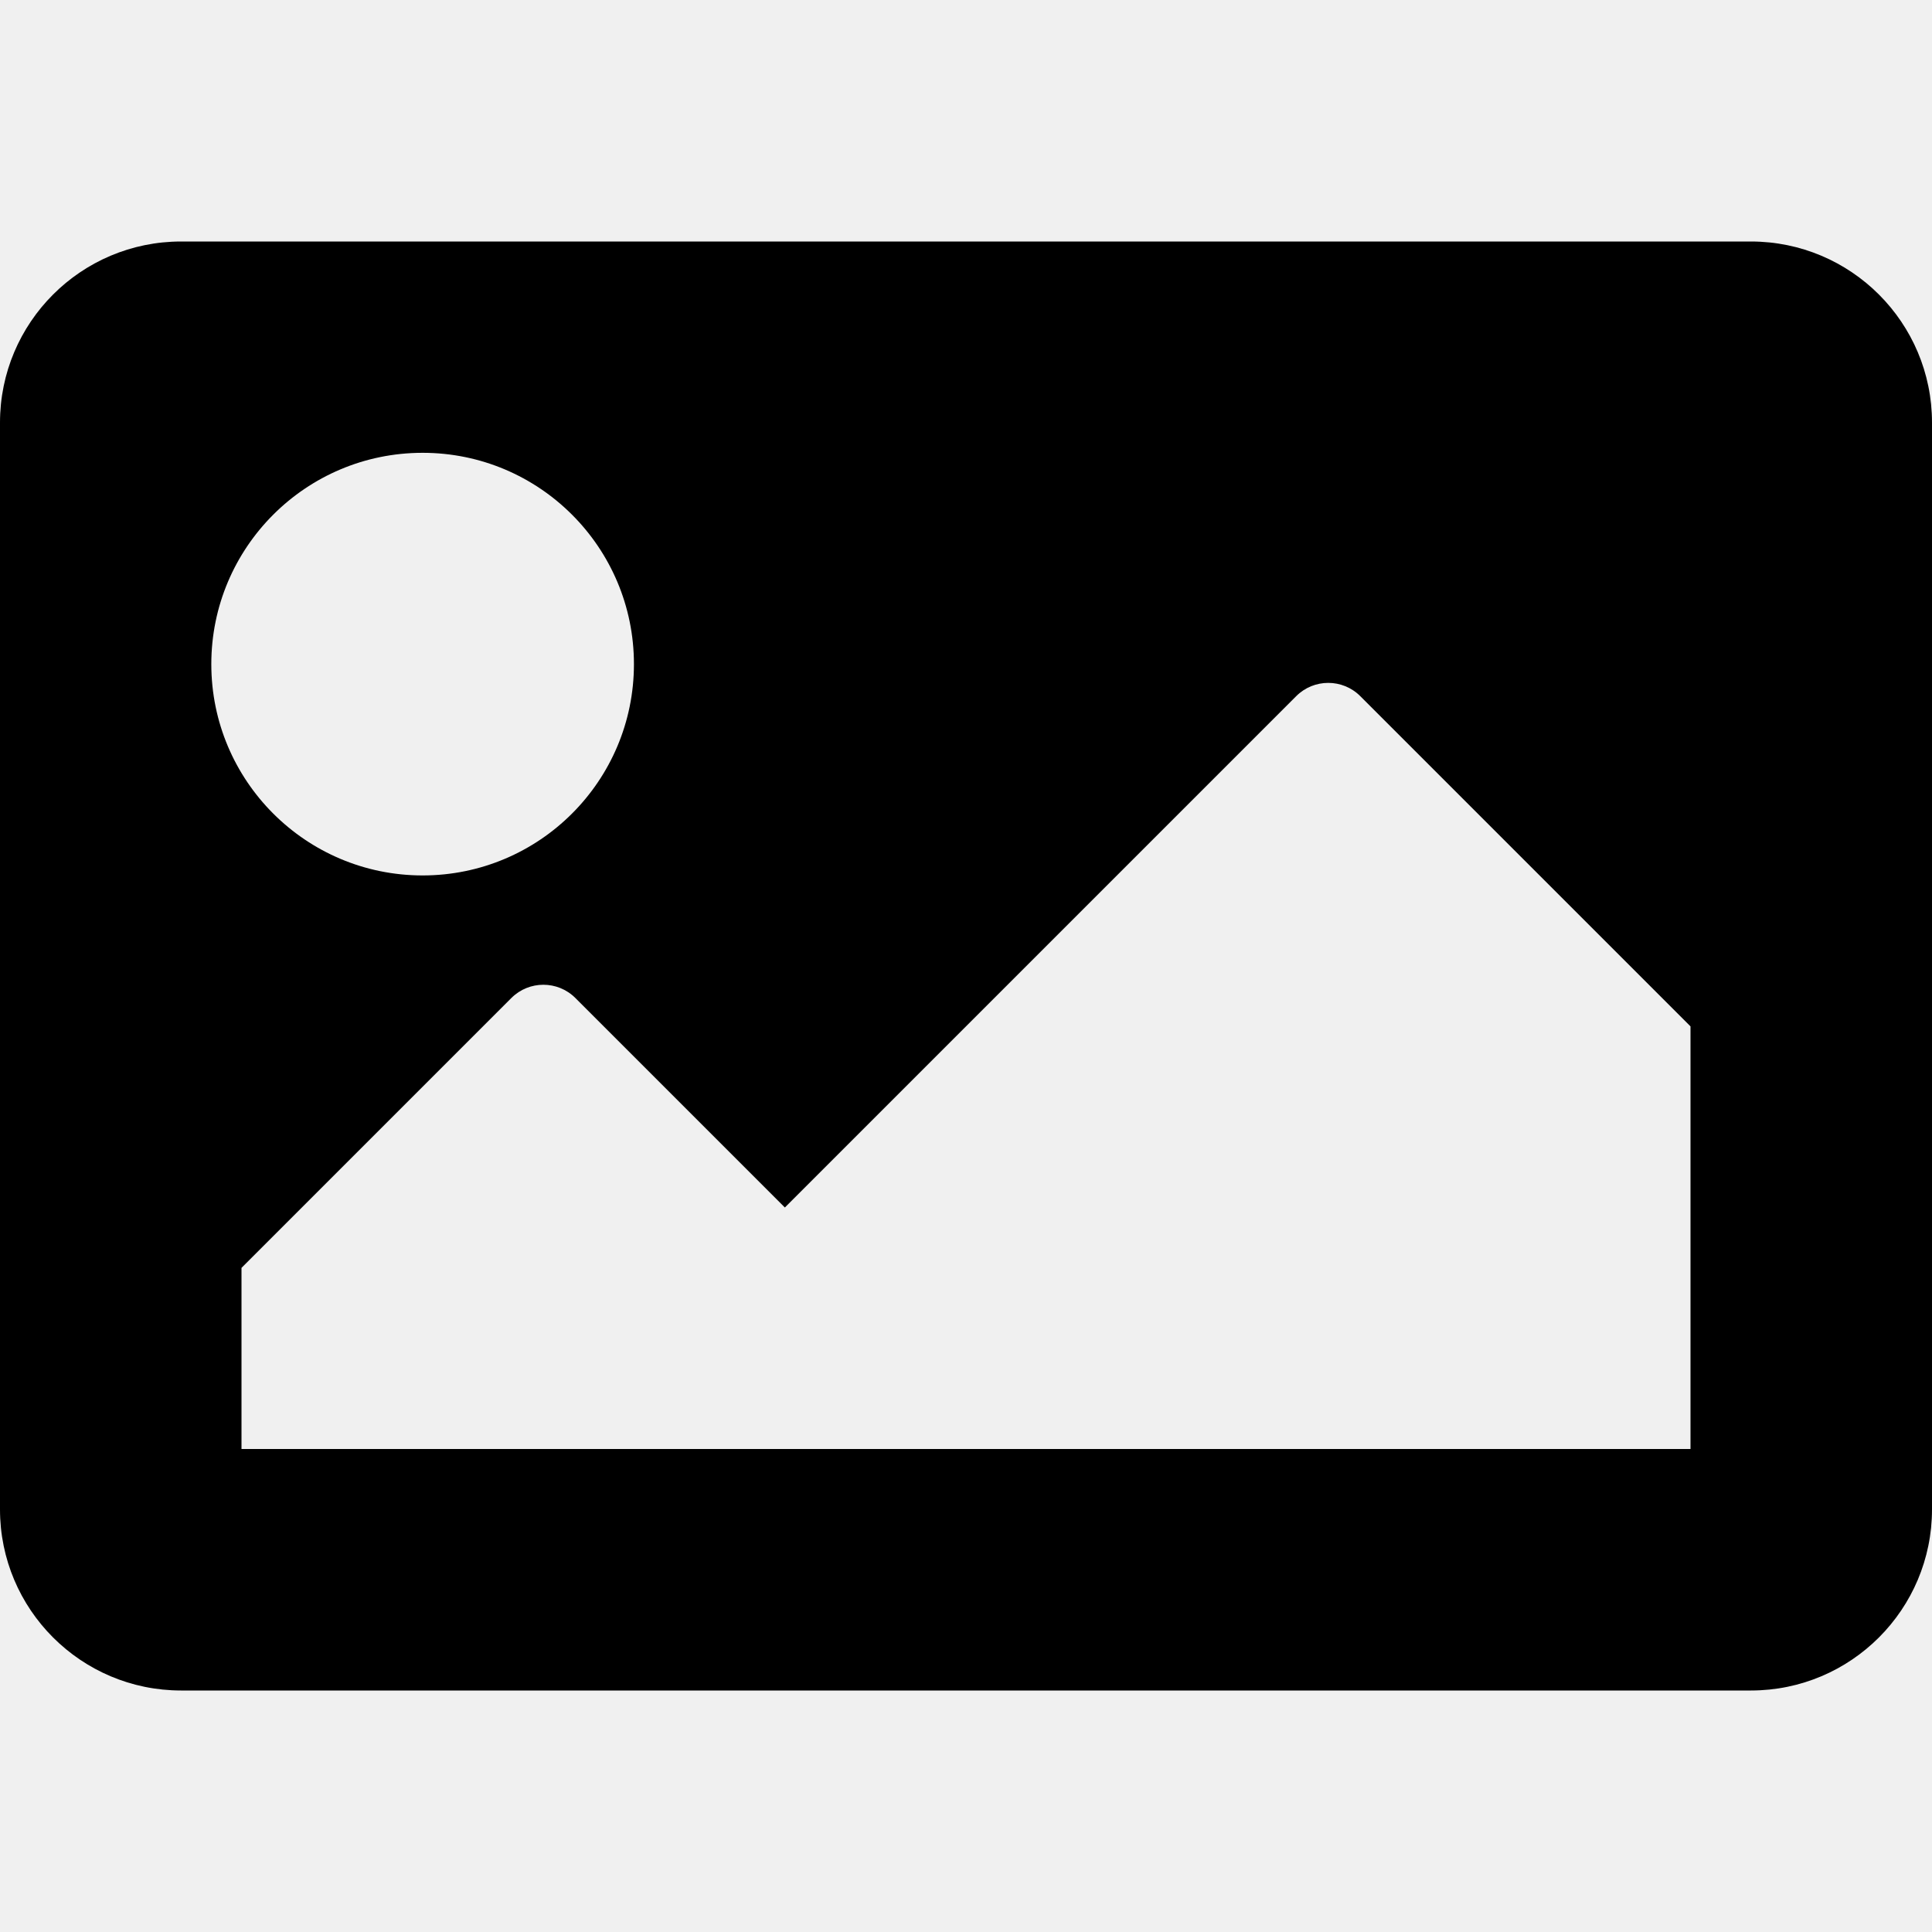
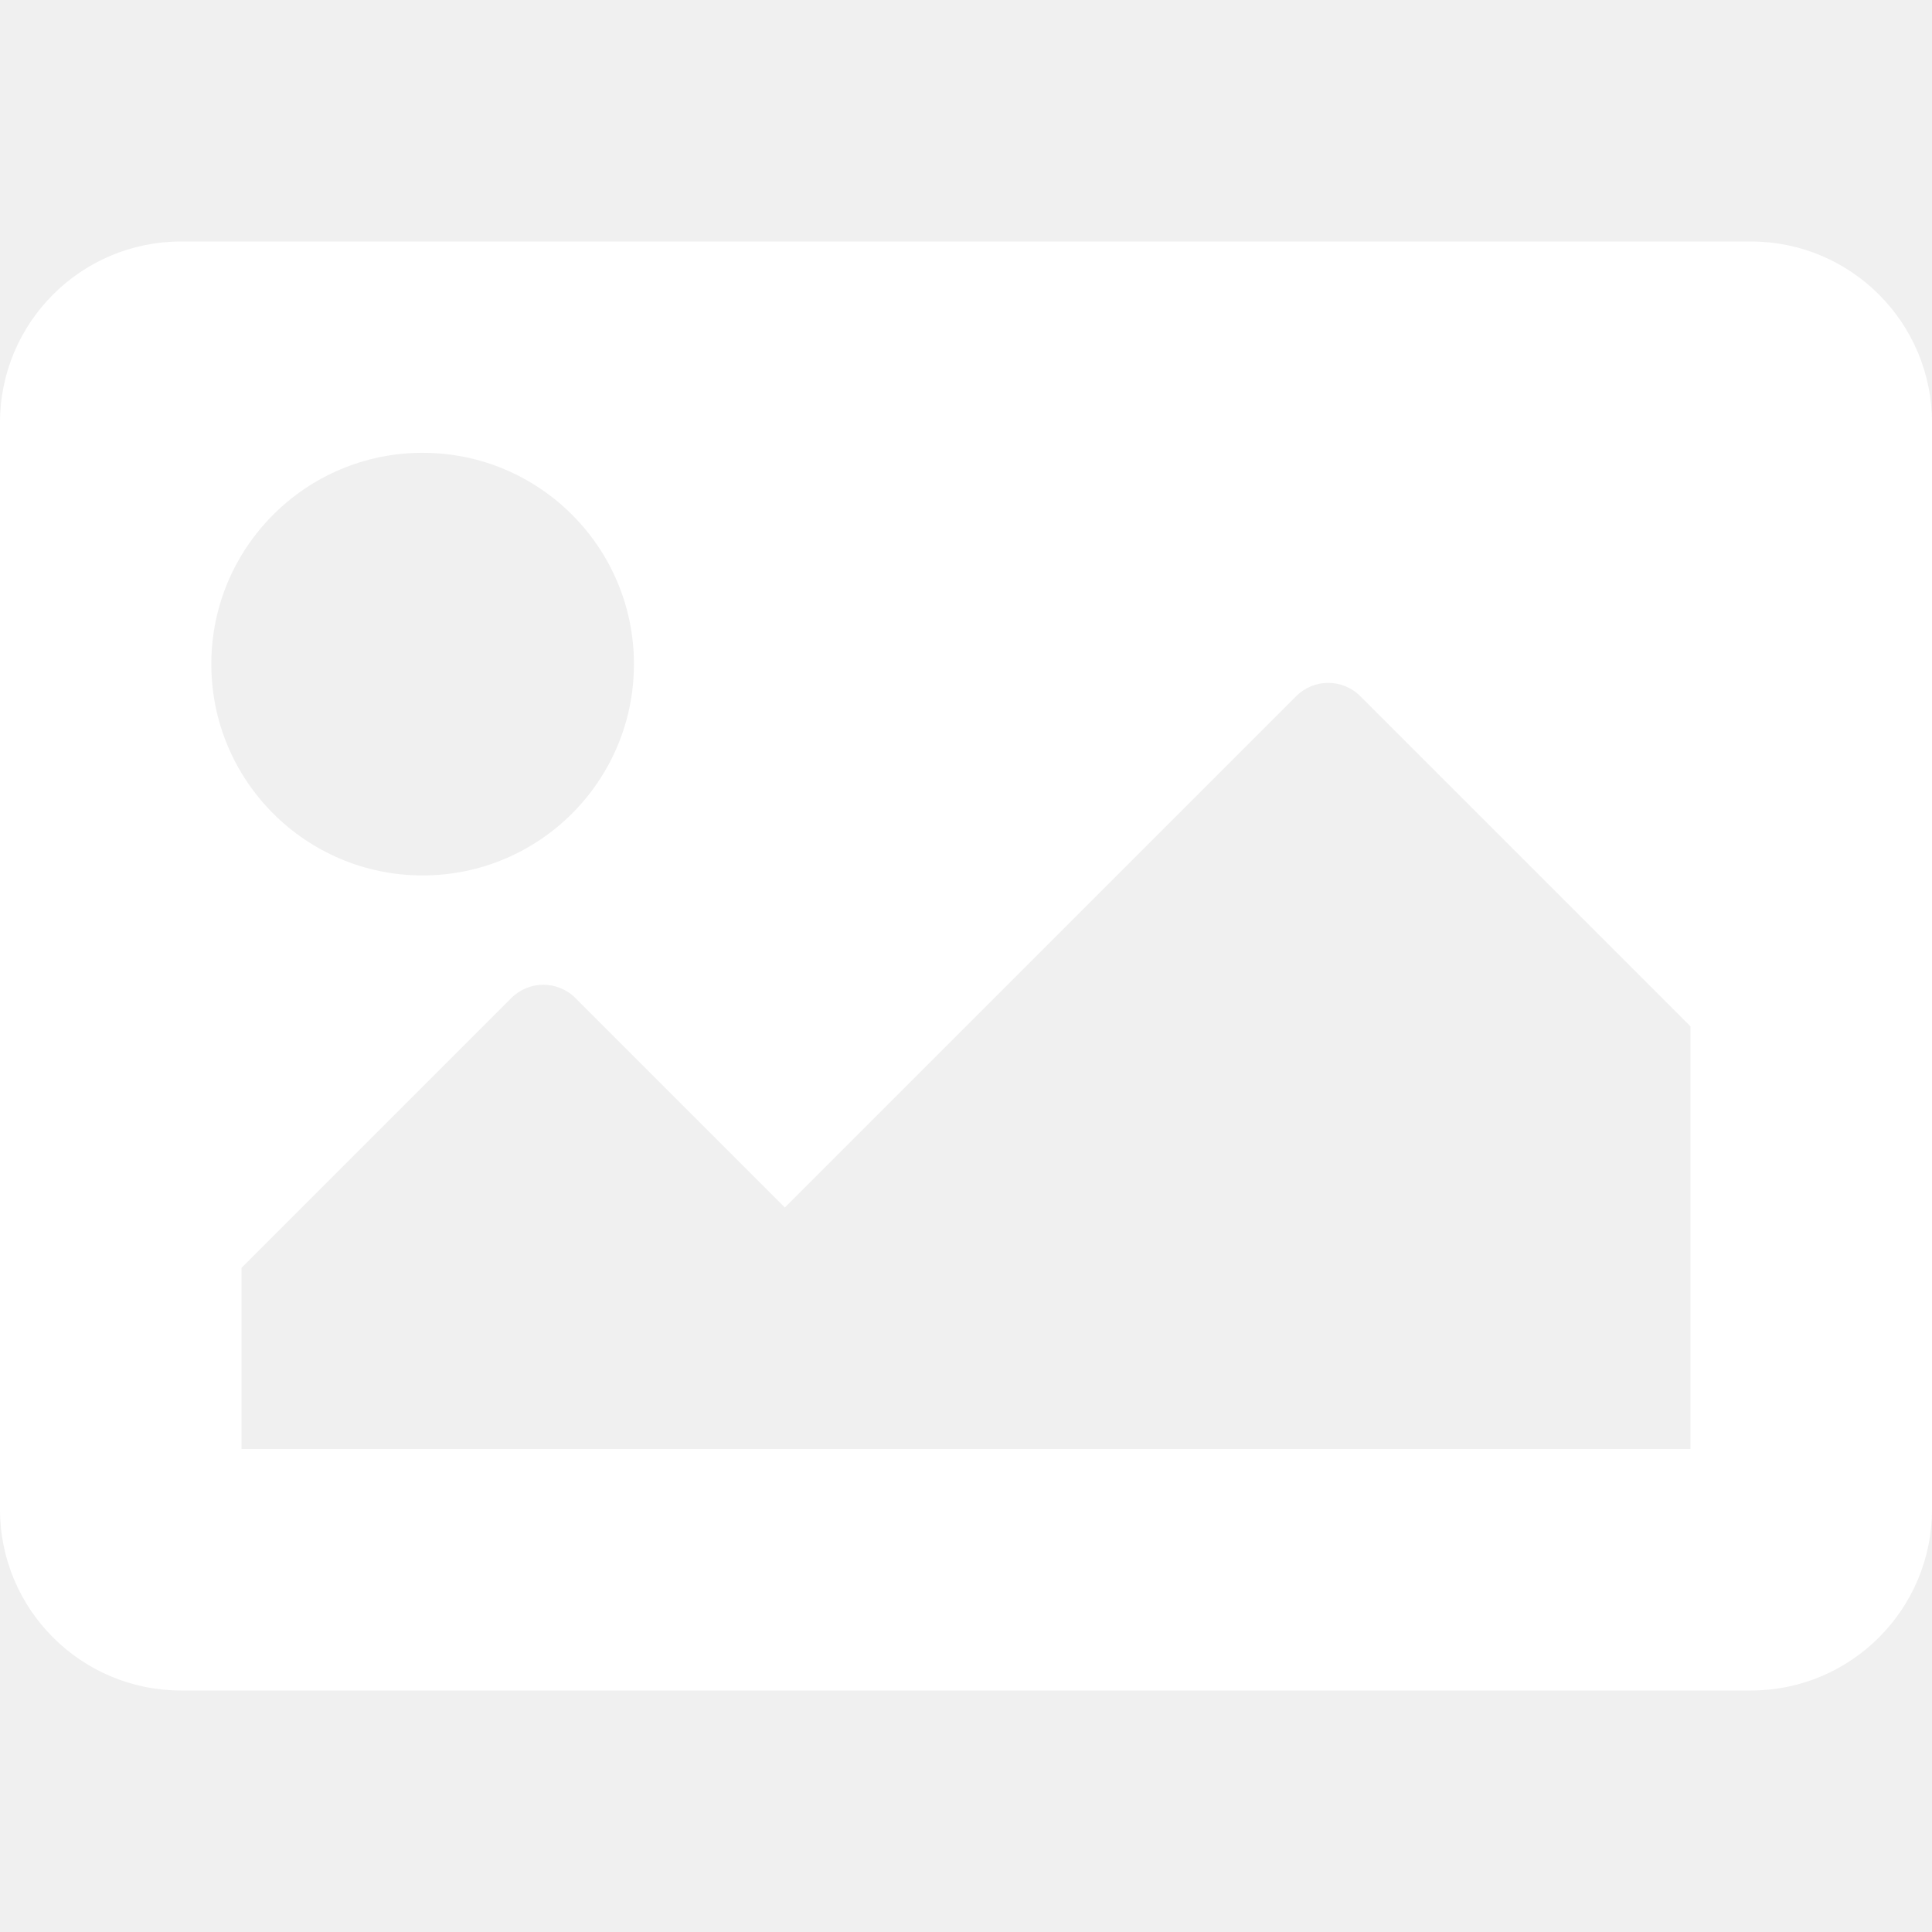
<svg xmlns="http://www.w3.org/2000/svg" aria-hidden="true" role="img" width="1em" height="1em" preserveAspectRatio="xMidYMid meet" viewBox="0 0 512 512">
-   <path d="M464 448H48c-26.51 0-48-21.49-48-48V112c0-26.51 21.49-48 48-48h416c26.51 0 48 21.49 48 48v288c0 26.51-21.49 48-48 48zM112 120c-30.928 0-56 25.072-56 56s25.072 56 56 56s56-25.072 56-56s-25.072-56-56-56zM64 384h384V272l-87.515-87.515c-4.686-4.686-12.284-4.686-16.971 0L208 320l-55.515-55.515c-4.686-4.686-12.284-4.686-16.971 0L64 336v48z" fill="currentColor" />
+   <path d="M464 448H48c-26.51 0-48-21.49-48-48V112c0-26.51 21.49-48 48-48h416c26.51 0 48 21.49 48 48v288c0 26.51-21.49 48-48 48zM112 120c-30.928 0-56 25.072-56 56s25.072 56 56 56s56-25.072 56-56s-25.072-56-56-56zM64 384h384V272l-87.515-87.515c-4.686-4.686-12.284-4.686-16.971 0L208 320l-55.515-55.515c-4.686-4.686-12.284-4.686-16.971 0L64 336v48z" fill="white" />
</svg>
